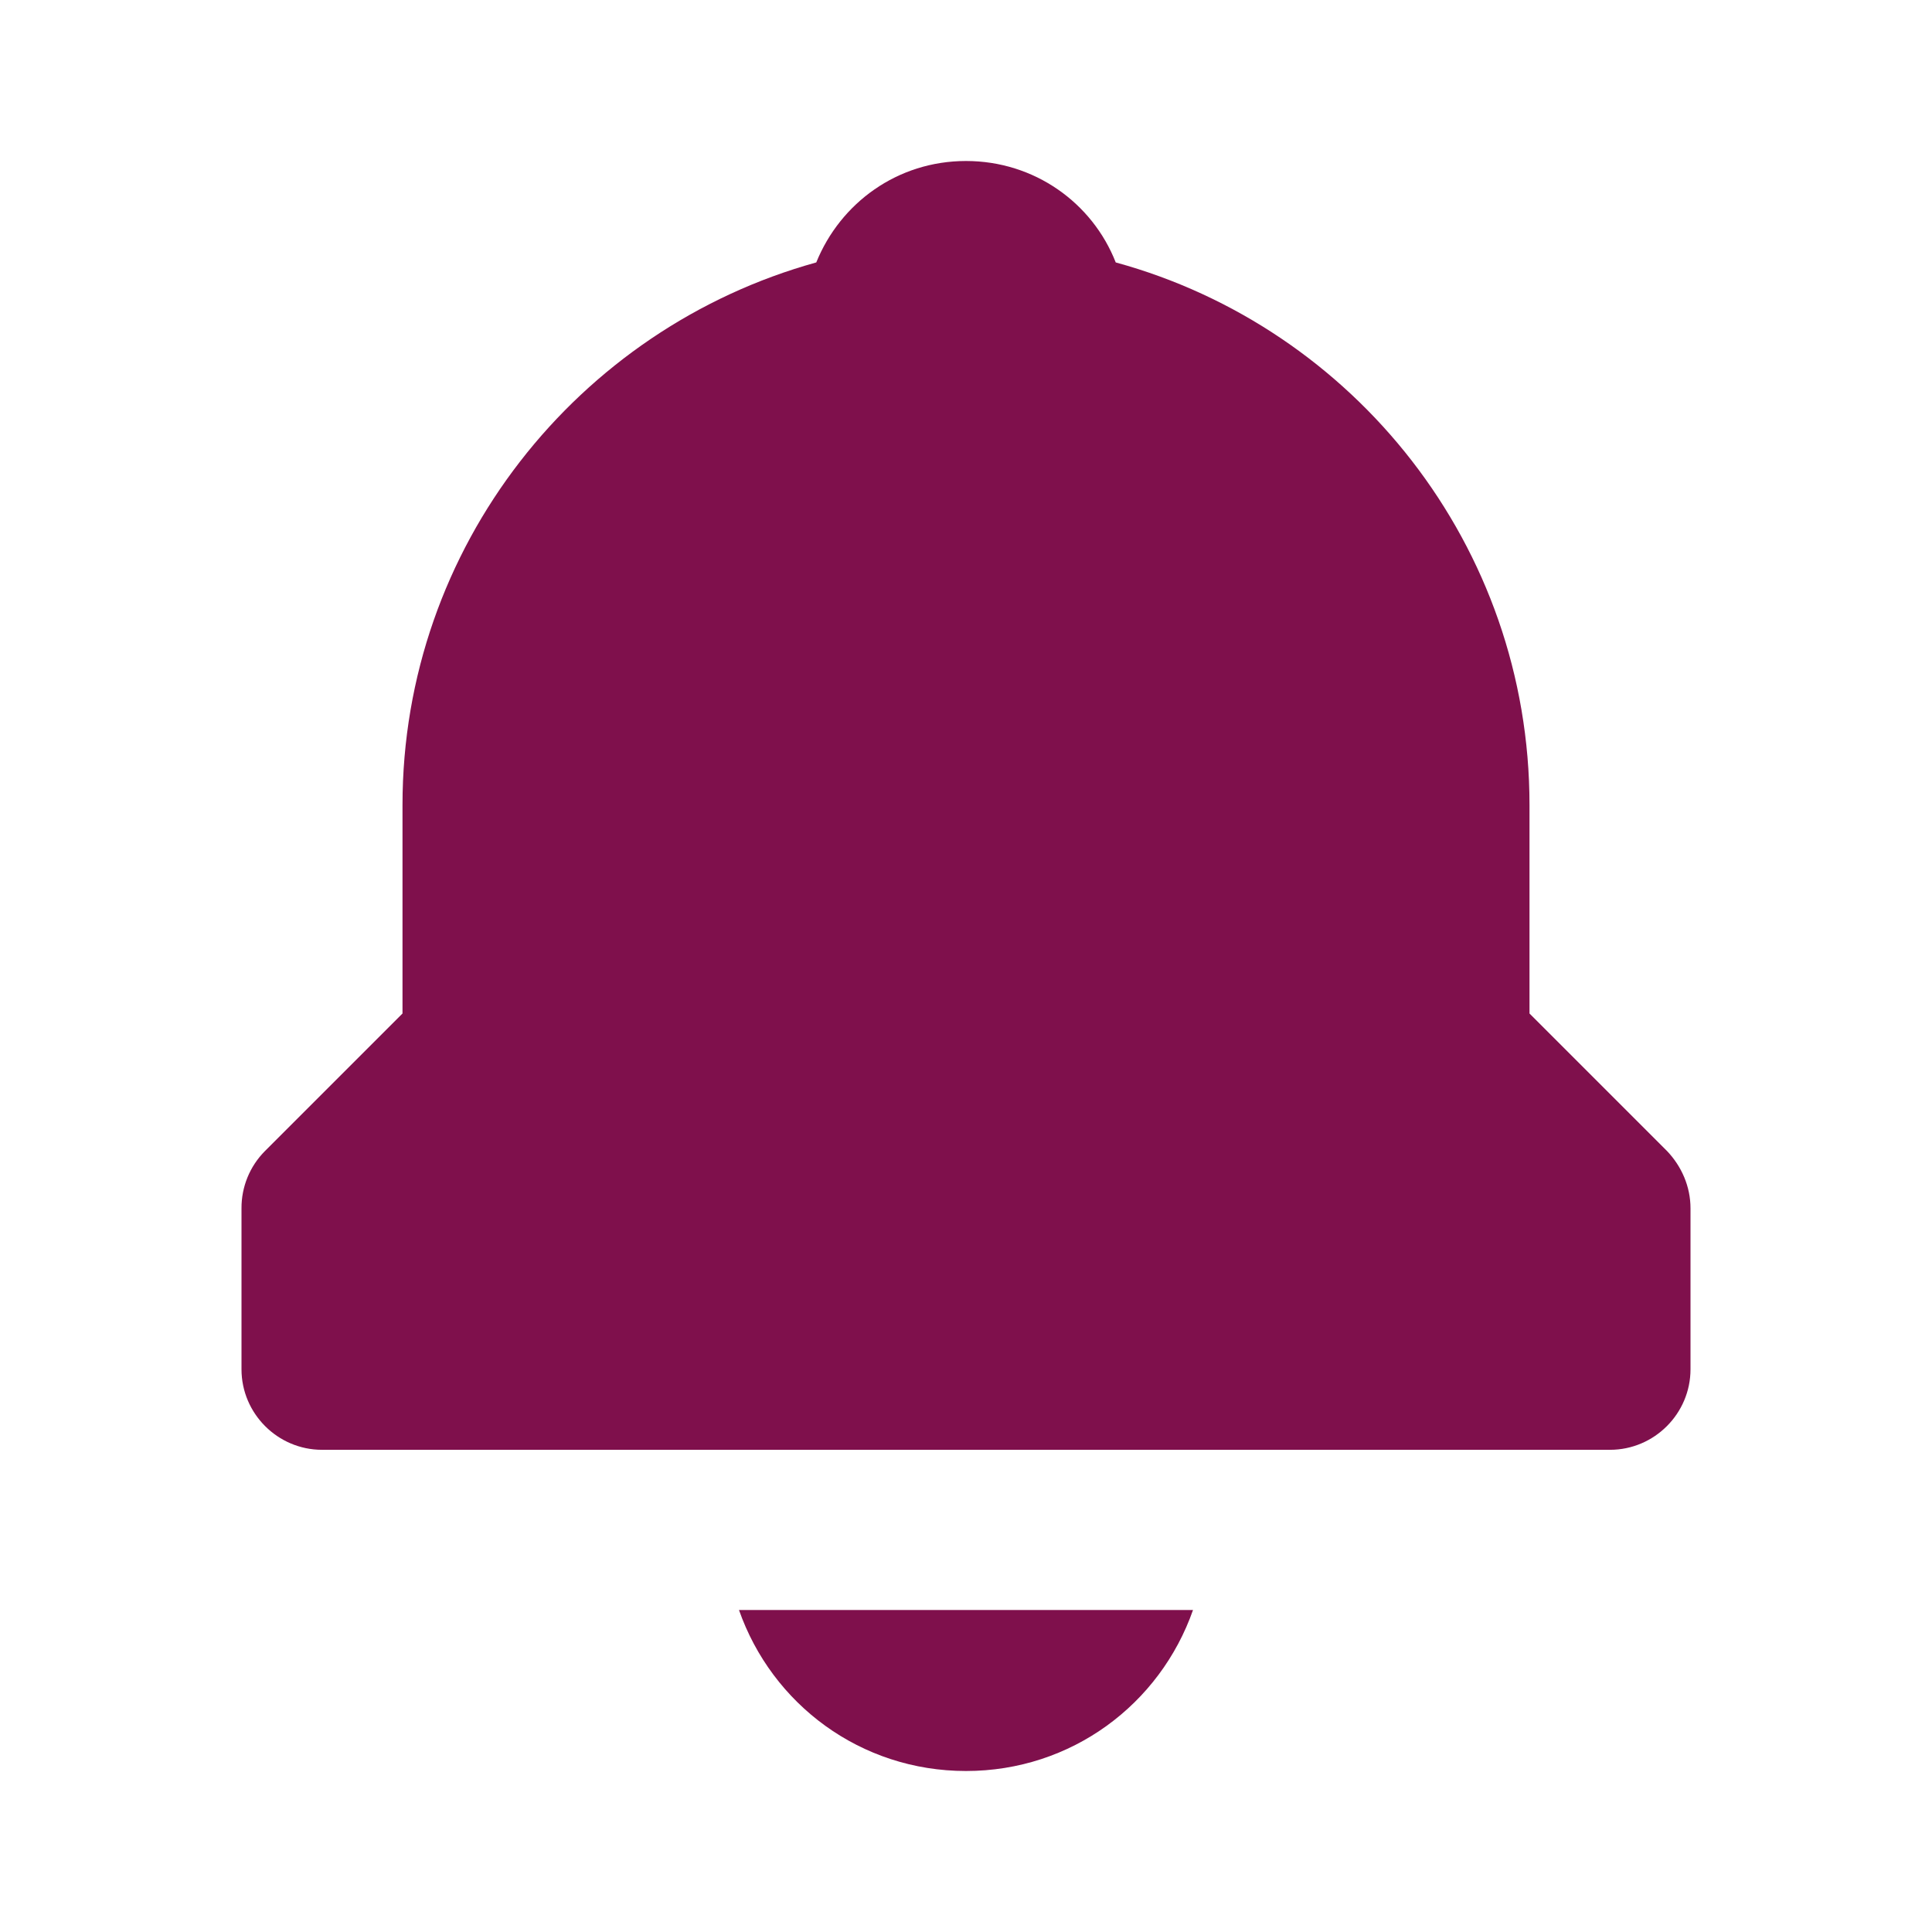
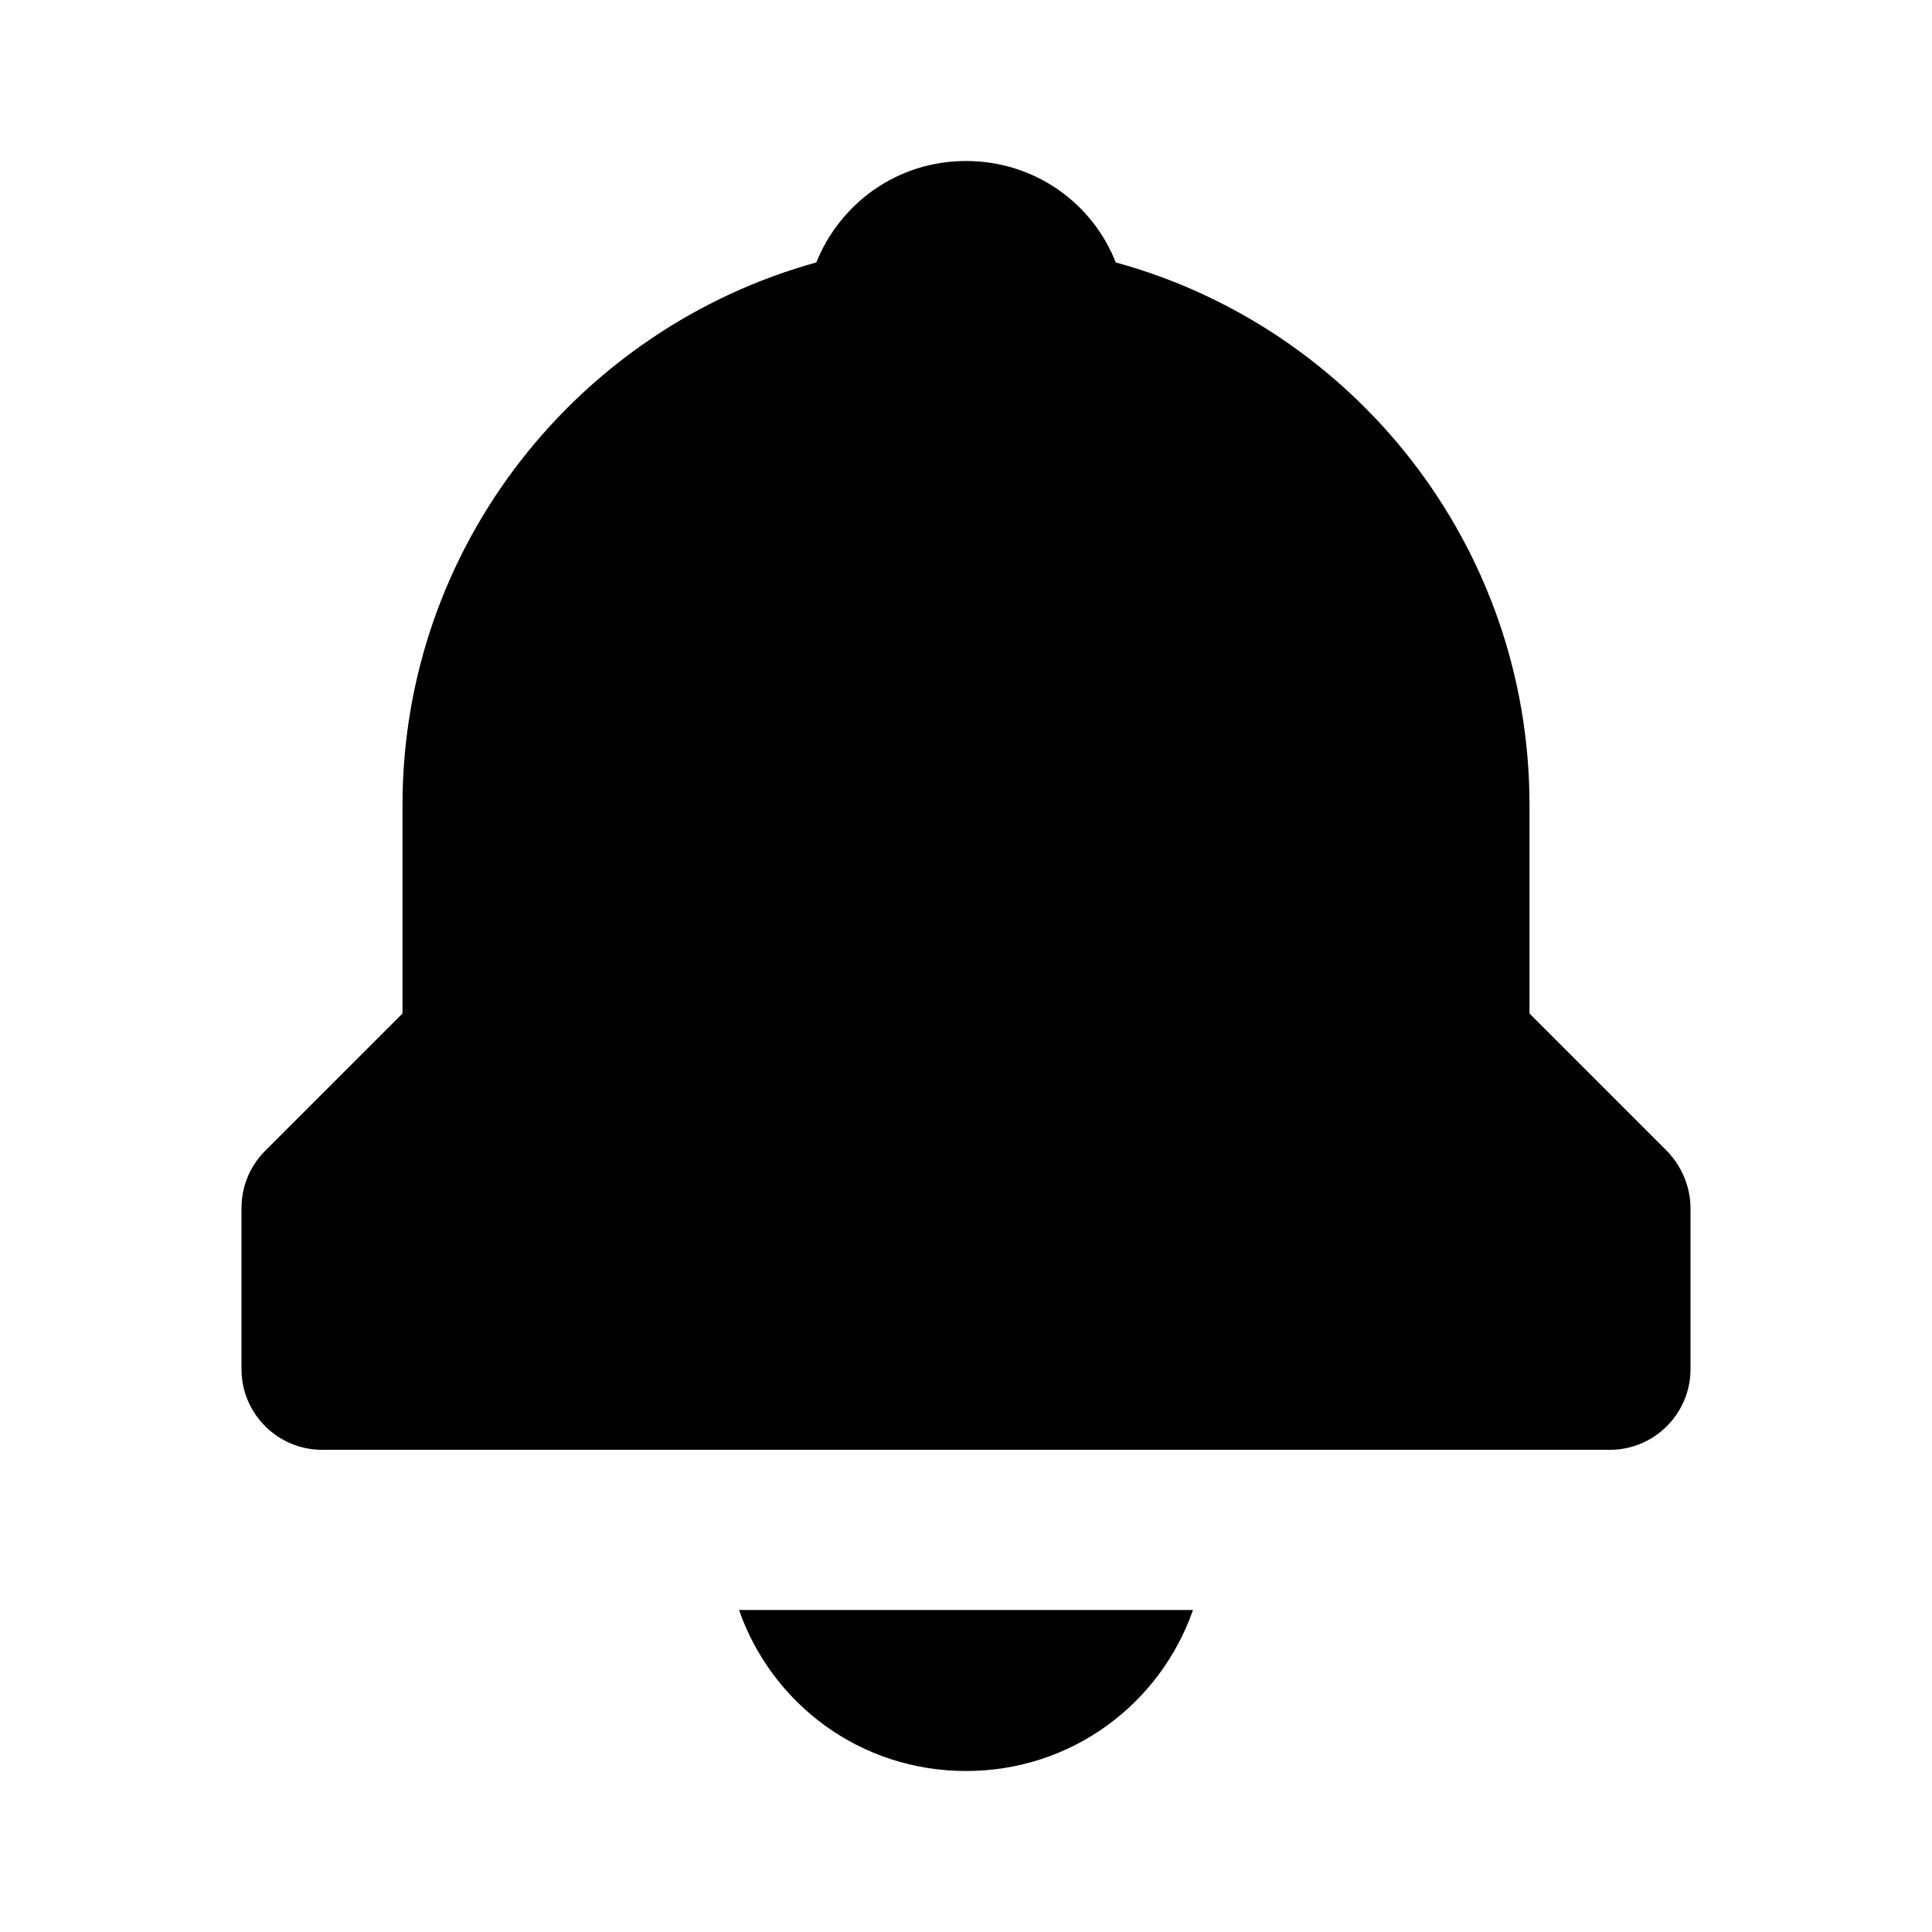
- <svg xmlns="http://www.w3.org/2000/svg" width="24" height="24" fill="#7F104C" viewBox="0 0 24 24">
+ <svg xmlns="http://www.w3.org/2000/svg" width="24" height="24" fill="#000000ff" viewBox="0 0 24 24">
  <path d="M19 12.59V10c0-3.22-2.18-5.93-5.14-6.74C13.57 2.52 12.85 2 12 2s-1.56.52-1.86 1.26C7.18 4.08 5 6.79 5 10v2.59L3.29 14.3a1 1 0 0 0-.29.71v2c0 .55.45 1 1 1h16c.55 0 1-.45 1-1v-2c0-.27-.11-.52-.29-.71zM14.82 20H9.18c.41 1.17 1.51 2 2.82 2s2.41-.83 2.82-2" />
</svg>
